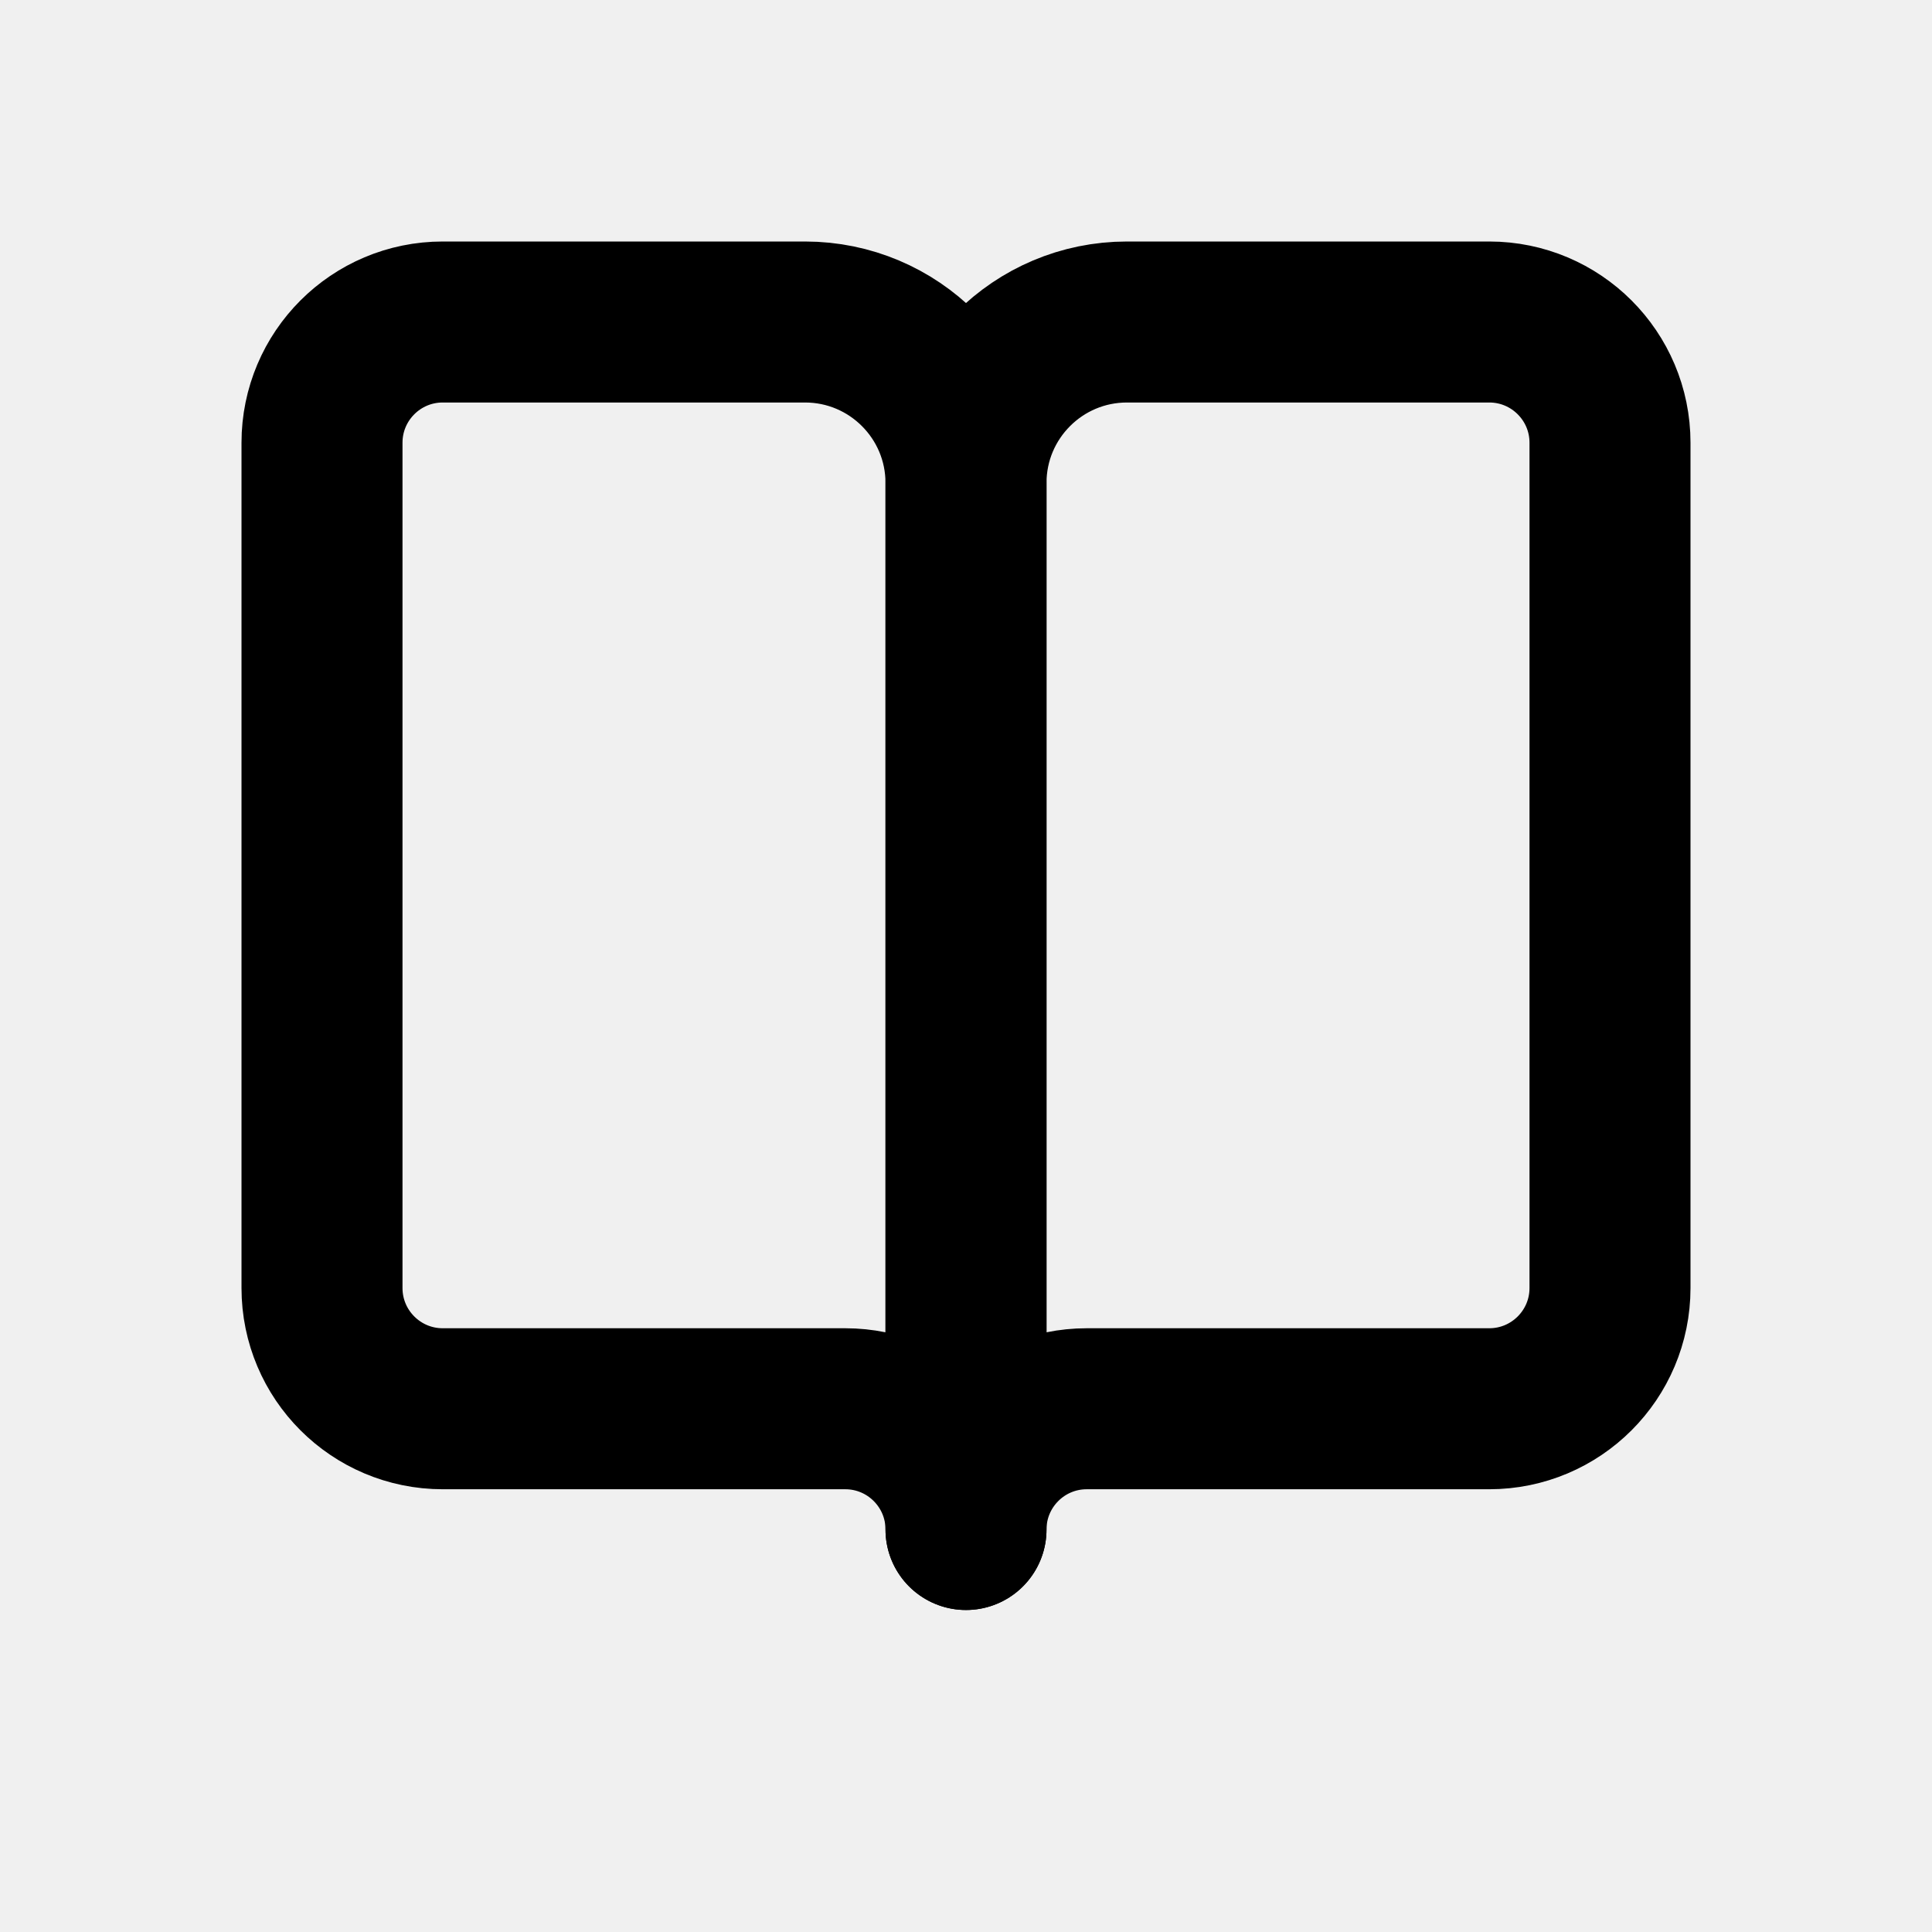
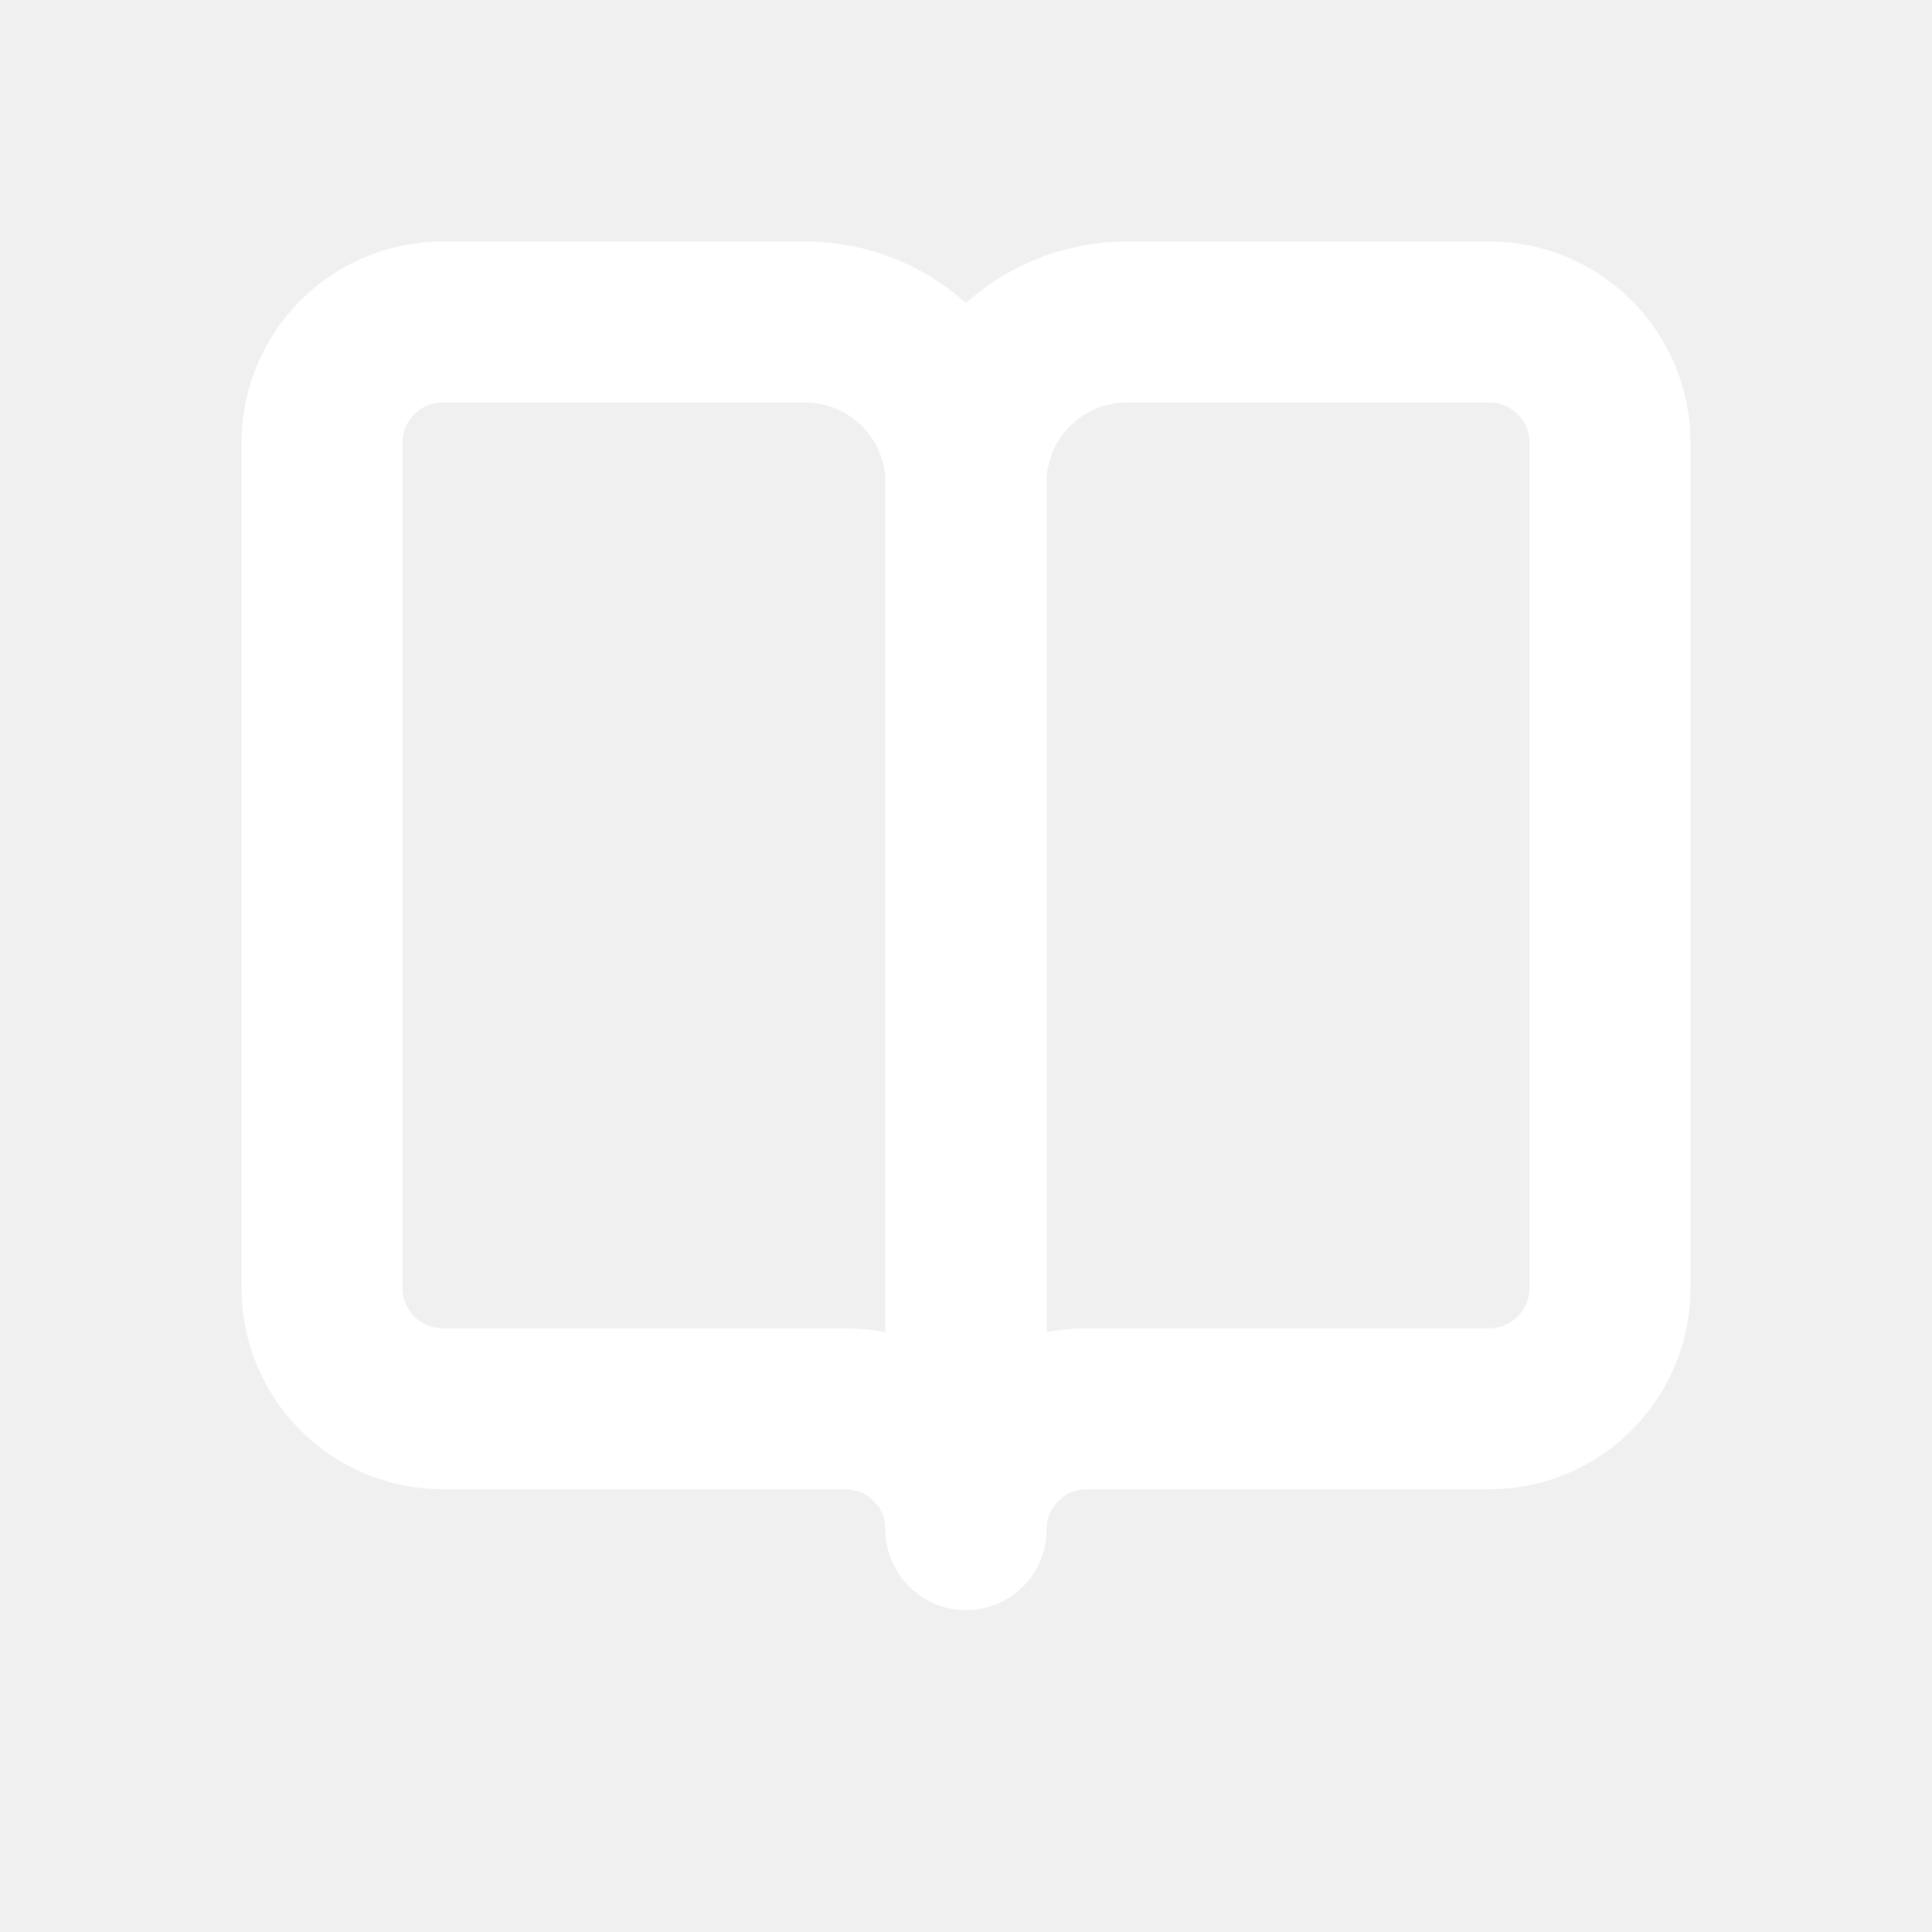
- <svg xmlns="http://www.w3.org/2000/svg" viewBox="0 0 24 24" fill="none" stroke="#000000" stroke-width="2" stroke-linecap="round" stroke-linejoin="round">
+ <svg xmlns="http://www.w3.org/2000/svg" viewBox="0 0 24 24" fill="none" stroke="#ffffff" stroke-width="2" stroke-linecap="round" stroke-linejoin="round">
  <path d="M4 5.5A1.5 1.5 0 0 1 5.5 4H10a2 2 0 0 1 2 2v13a1.5 1.5 0 0 0-1.5-1.5H5.5A1.5 1.5 0 0 1 4 16V5.5Z" />
  <path d="M20 5.5A1.5 1.5 0 0 0 18.5 4H14a2 2 0 0 0-2 2v13a1.5 1.5 0 0 1 1.5-1.5h5A1.5 1.5 0 0 0 20 16V5.5Z" />
</svg>
